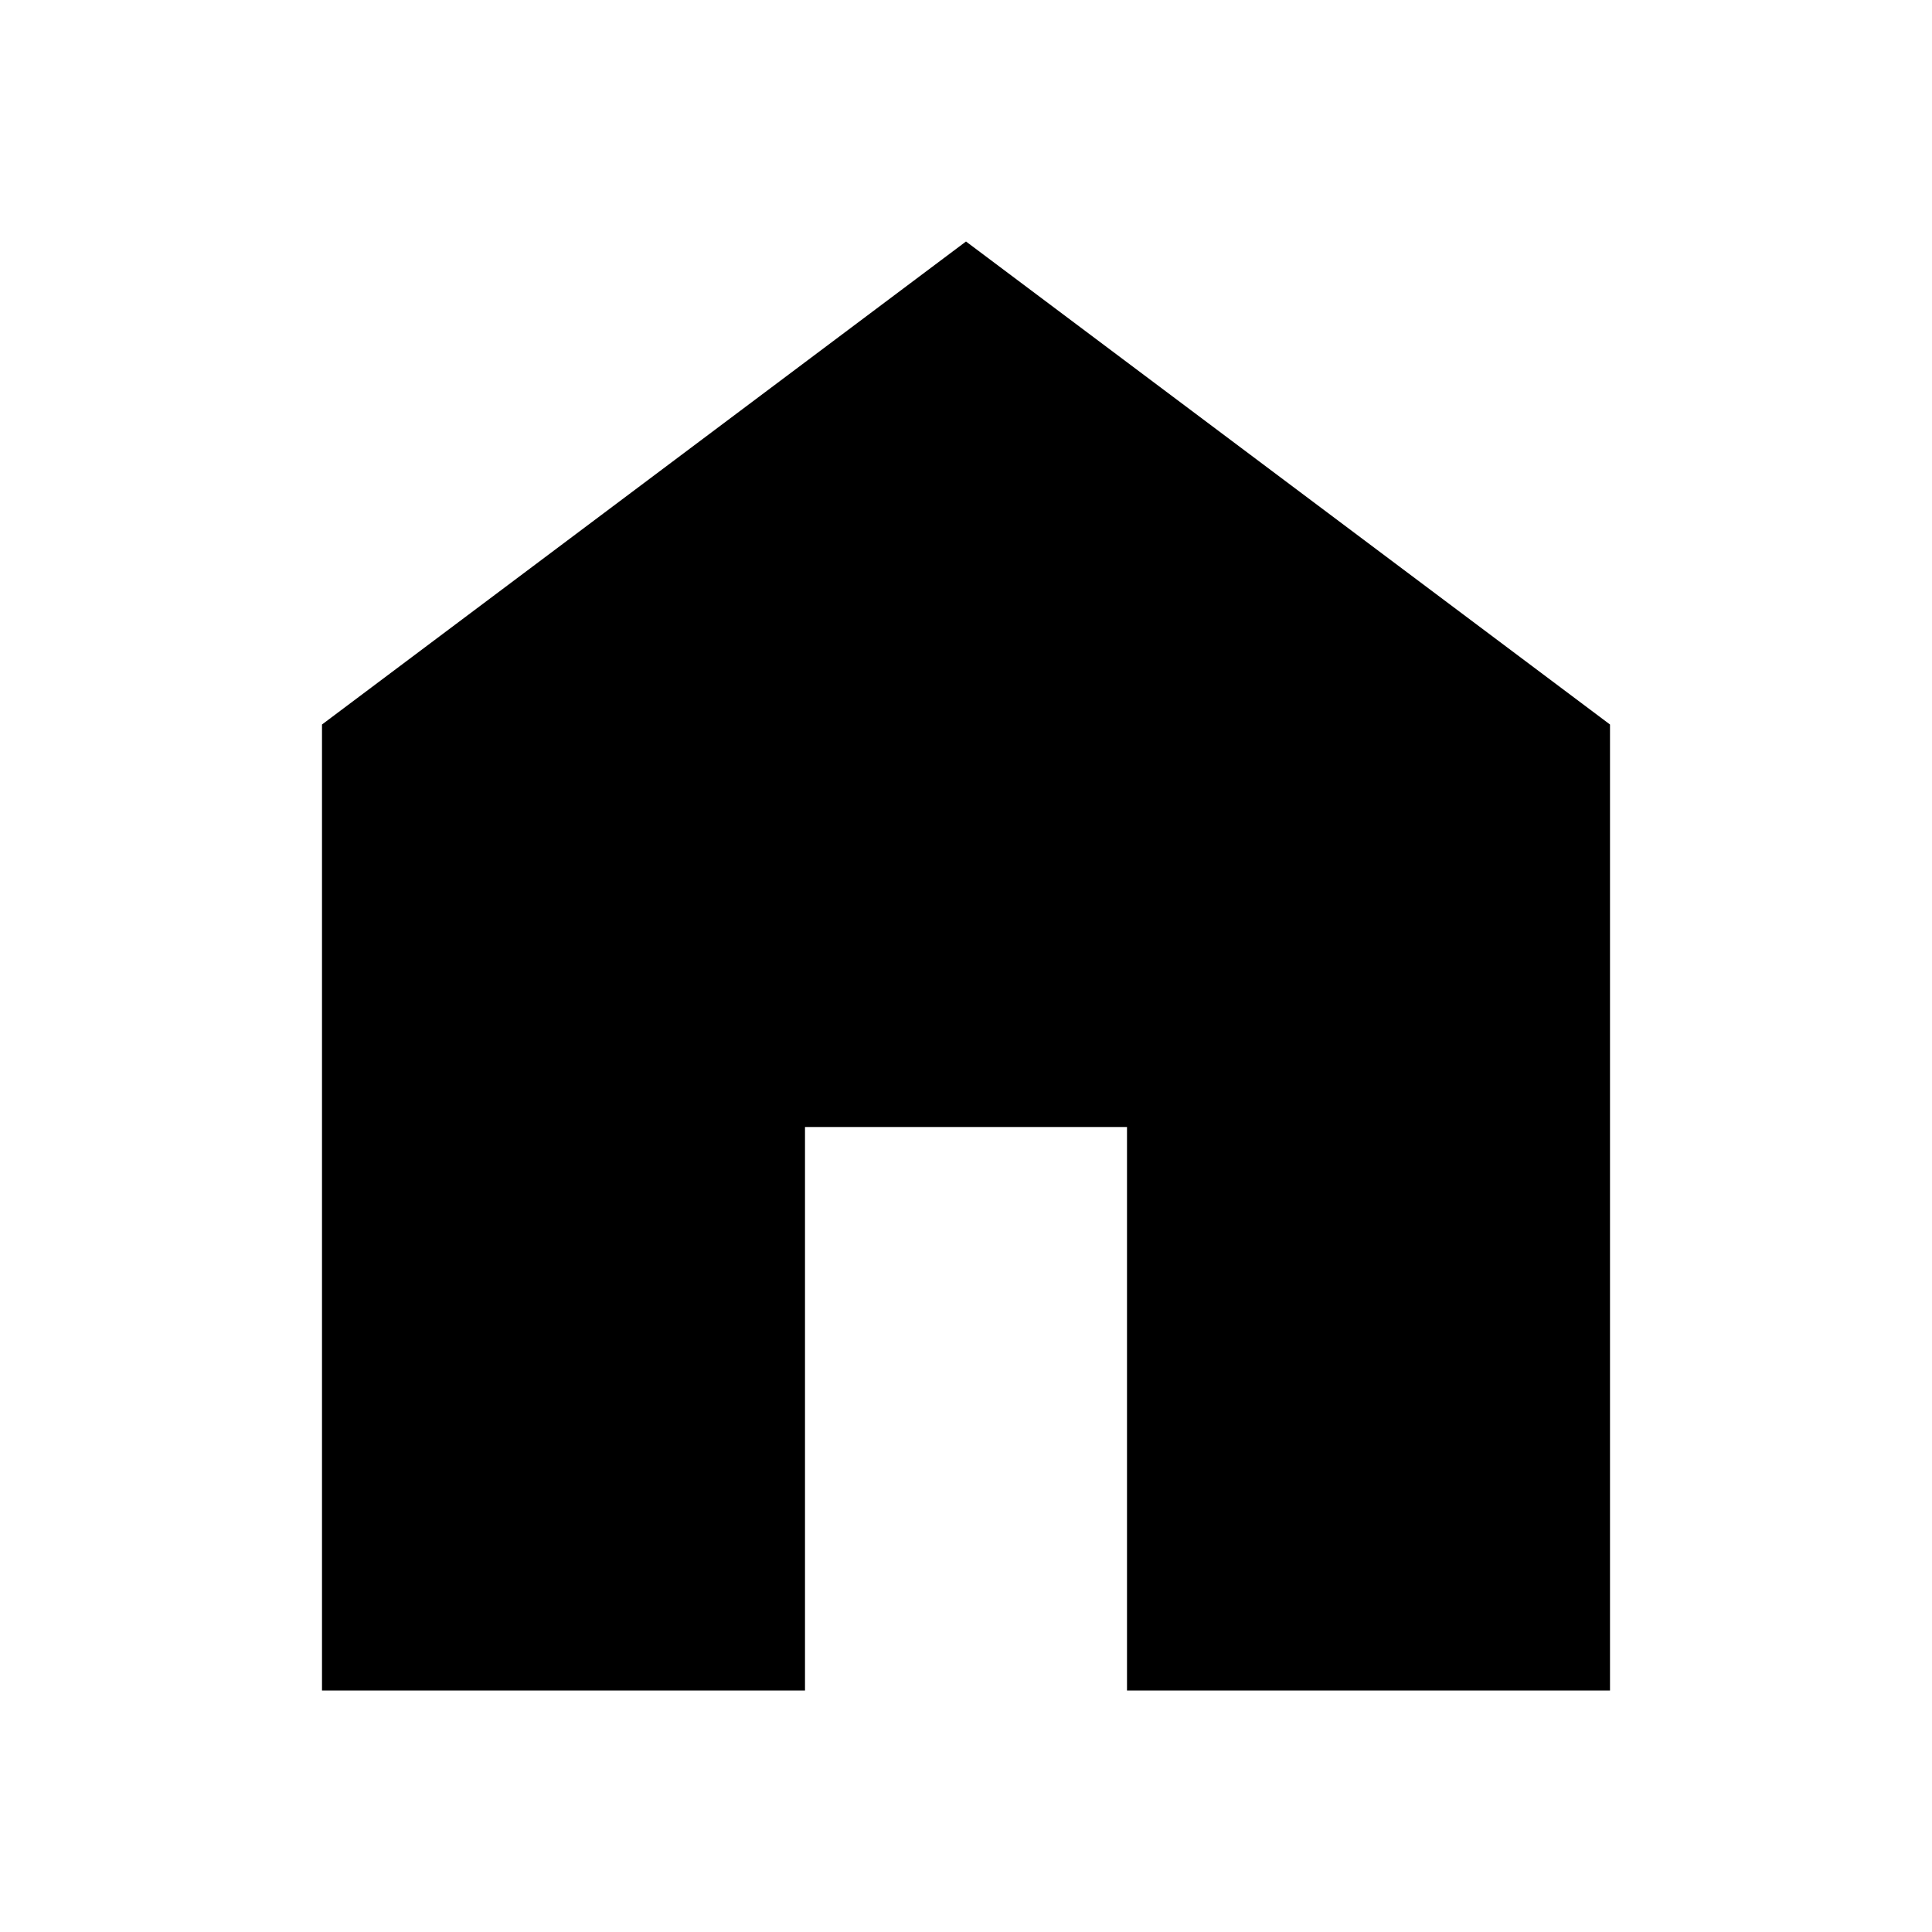
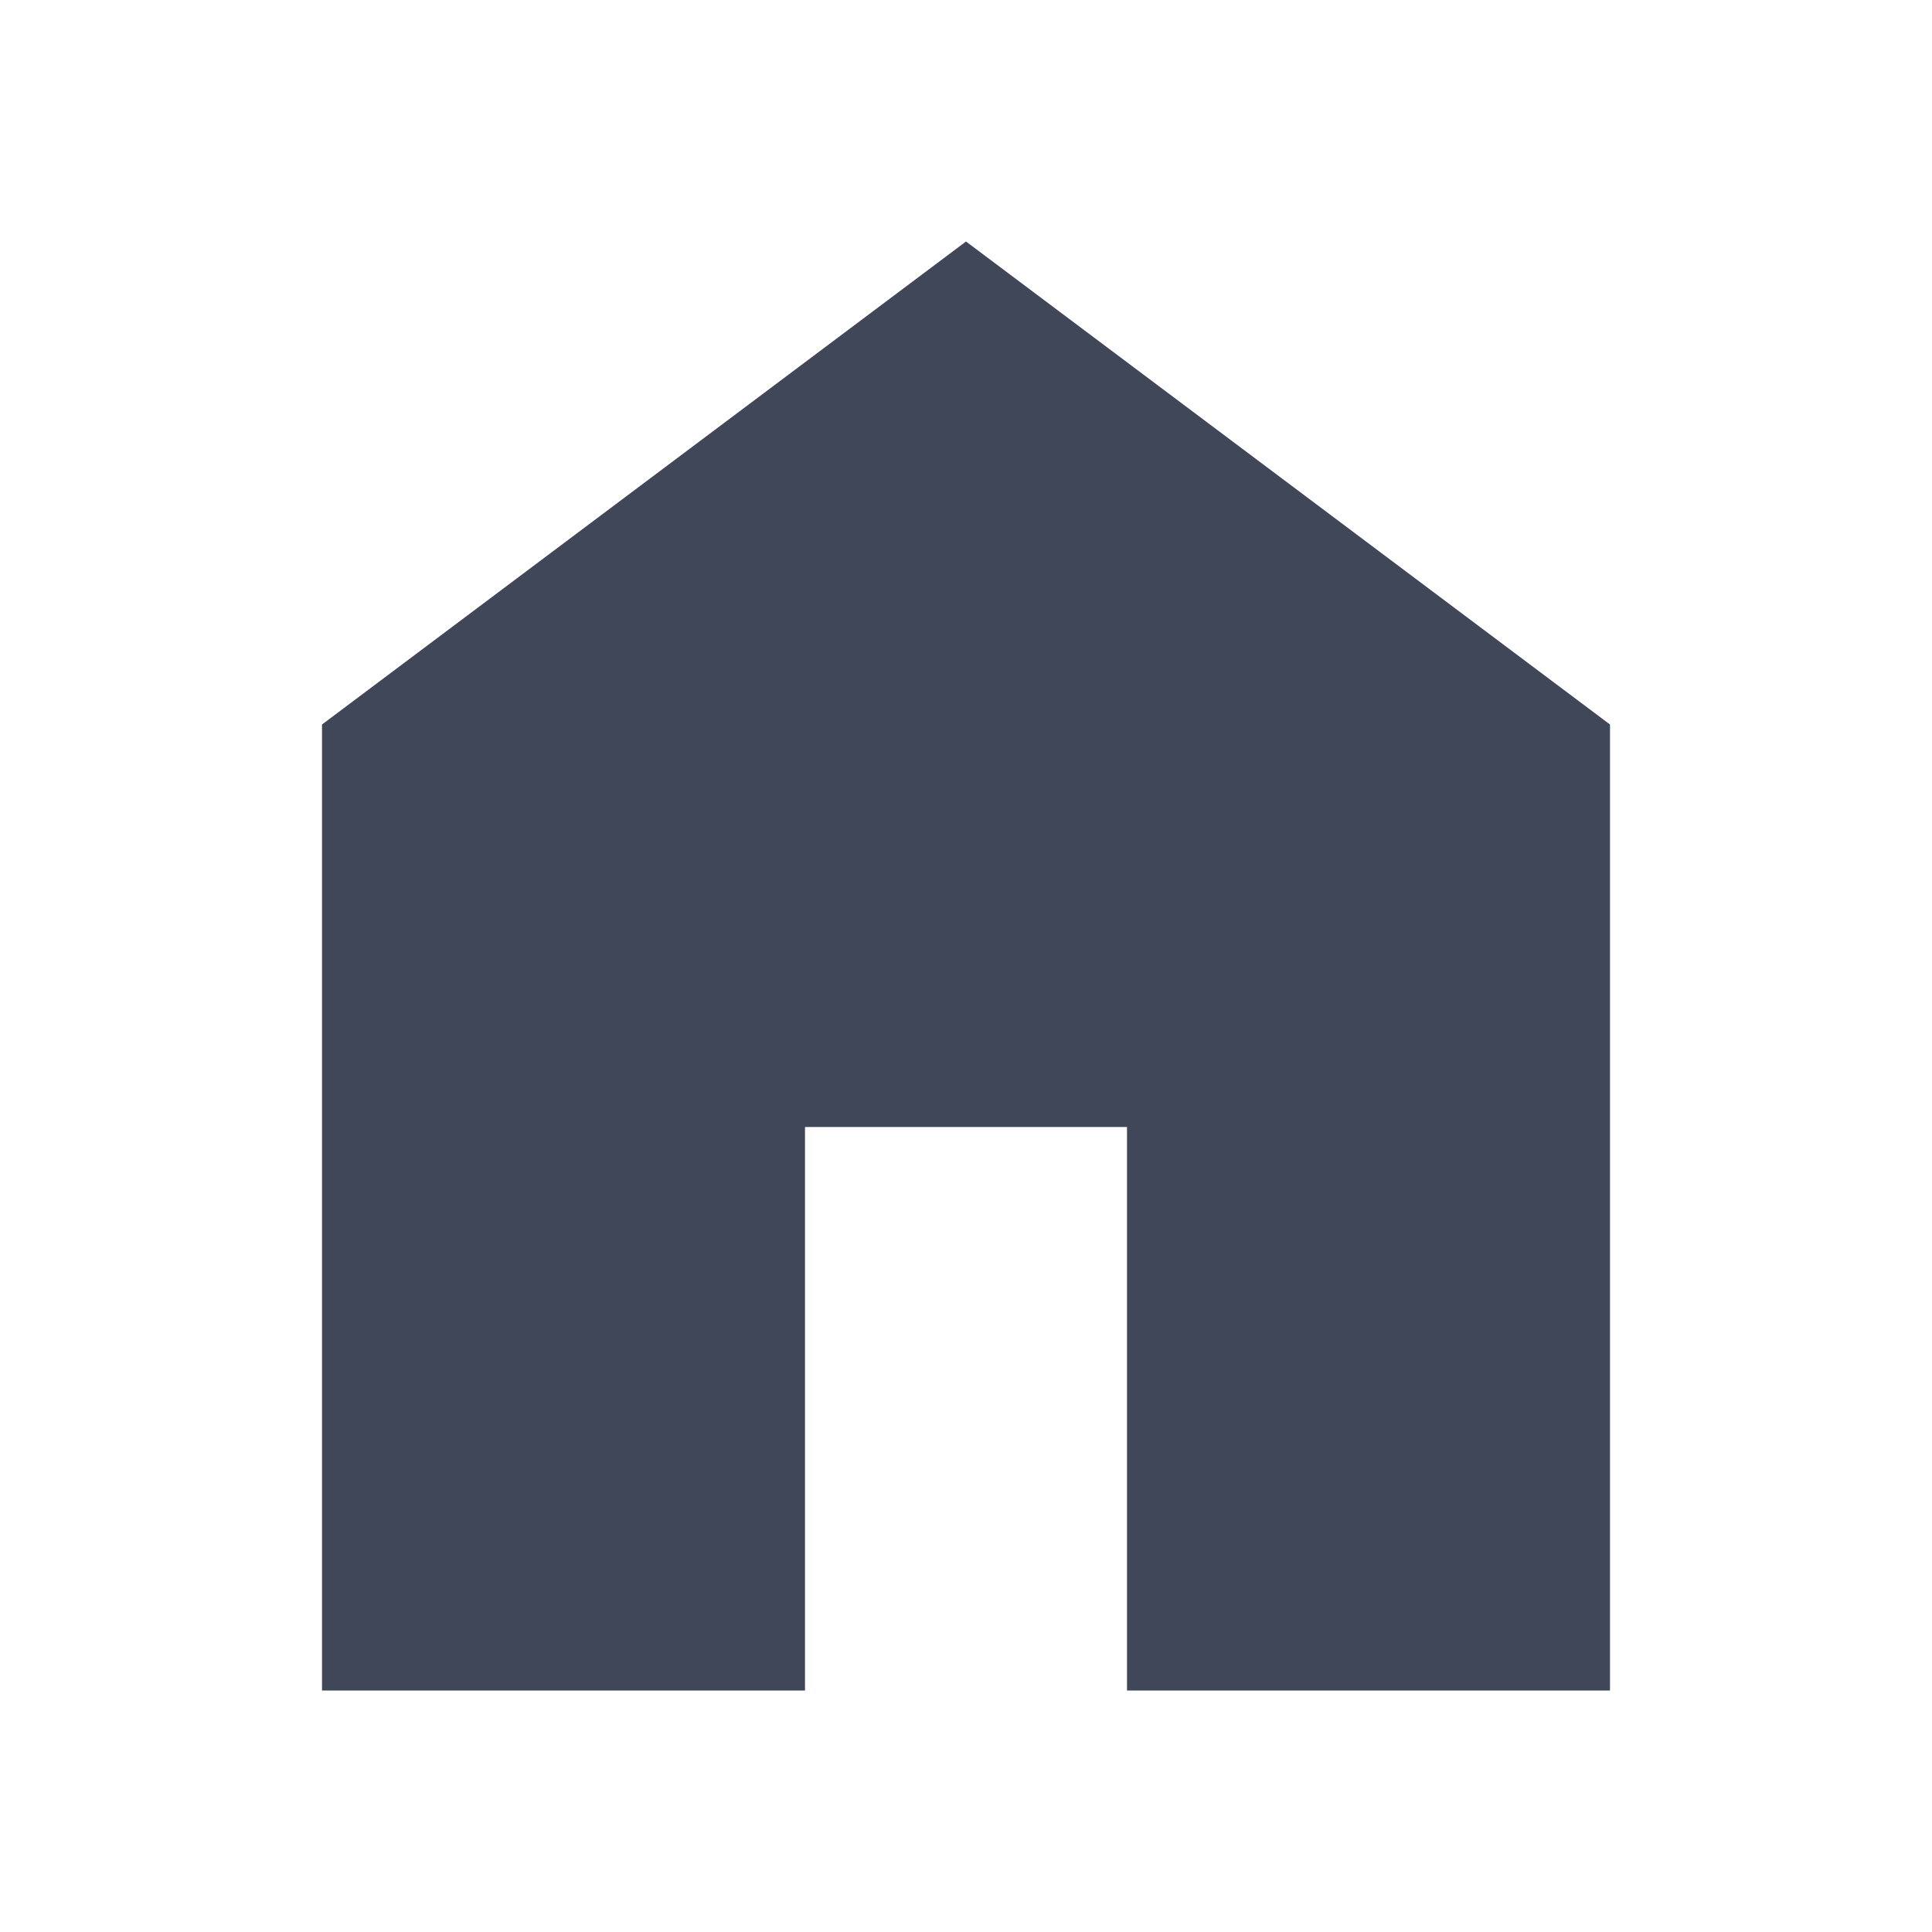
<svg xmlns="http://www.w3.org/2000/svg" width="24" height="24" id="screenshot-51aa5b83-99dd-8061-8006-93bd2a0fcf59" viewBox="0 0 24 24" fill="none" version="1.1">
  <g id="shape-51aa5b83-99dd-8061-8006-93bd2a0fcf59" width="24" height="24" rx="0" ry="0" style="fill: rgb(0, 0, 0);">
    <g id="shape-51aa5b83-99dd-8061-8006-93bd2a0fcf5a" style="display: none;">
      <g class="fills" id="fills-51aa5b83-99dd-8061-8006-93bd2a0fcf5a">
        <rect width="24" height="24" x="0" transform="matrix(1, 0, 0, 1, 0, 0)" style="fill: rgb(0, 0, 0); fill-opacity: 1;" ry="0" fill="none" rx="0" y="0" />
      </g>
    </g>
    <g id="shape-51aa5b83-99dd-8061-8006-93bd2a0fcf5b">
      <g class="fills" id="fills-51aa5b83-99dd-8061-8006-93bd2a0fcf5b">
-         <path d="M4,21L4,9L12,3L20,9L20,21L14,21L14,14L10,14L10,21Z" style="fill: rgb(0, 0, 0); fill-opacity: 1;" />
+         <path d="M4,21L4,9L12,3L20,9L20,21L14,21L14,14L10,14L10,21Z" style="fill: #3f4759; fill-opacity: 1;" />
      </g>
    </g>
  </g>
</svg>
